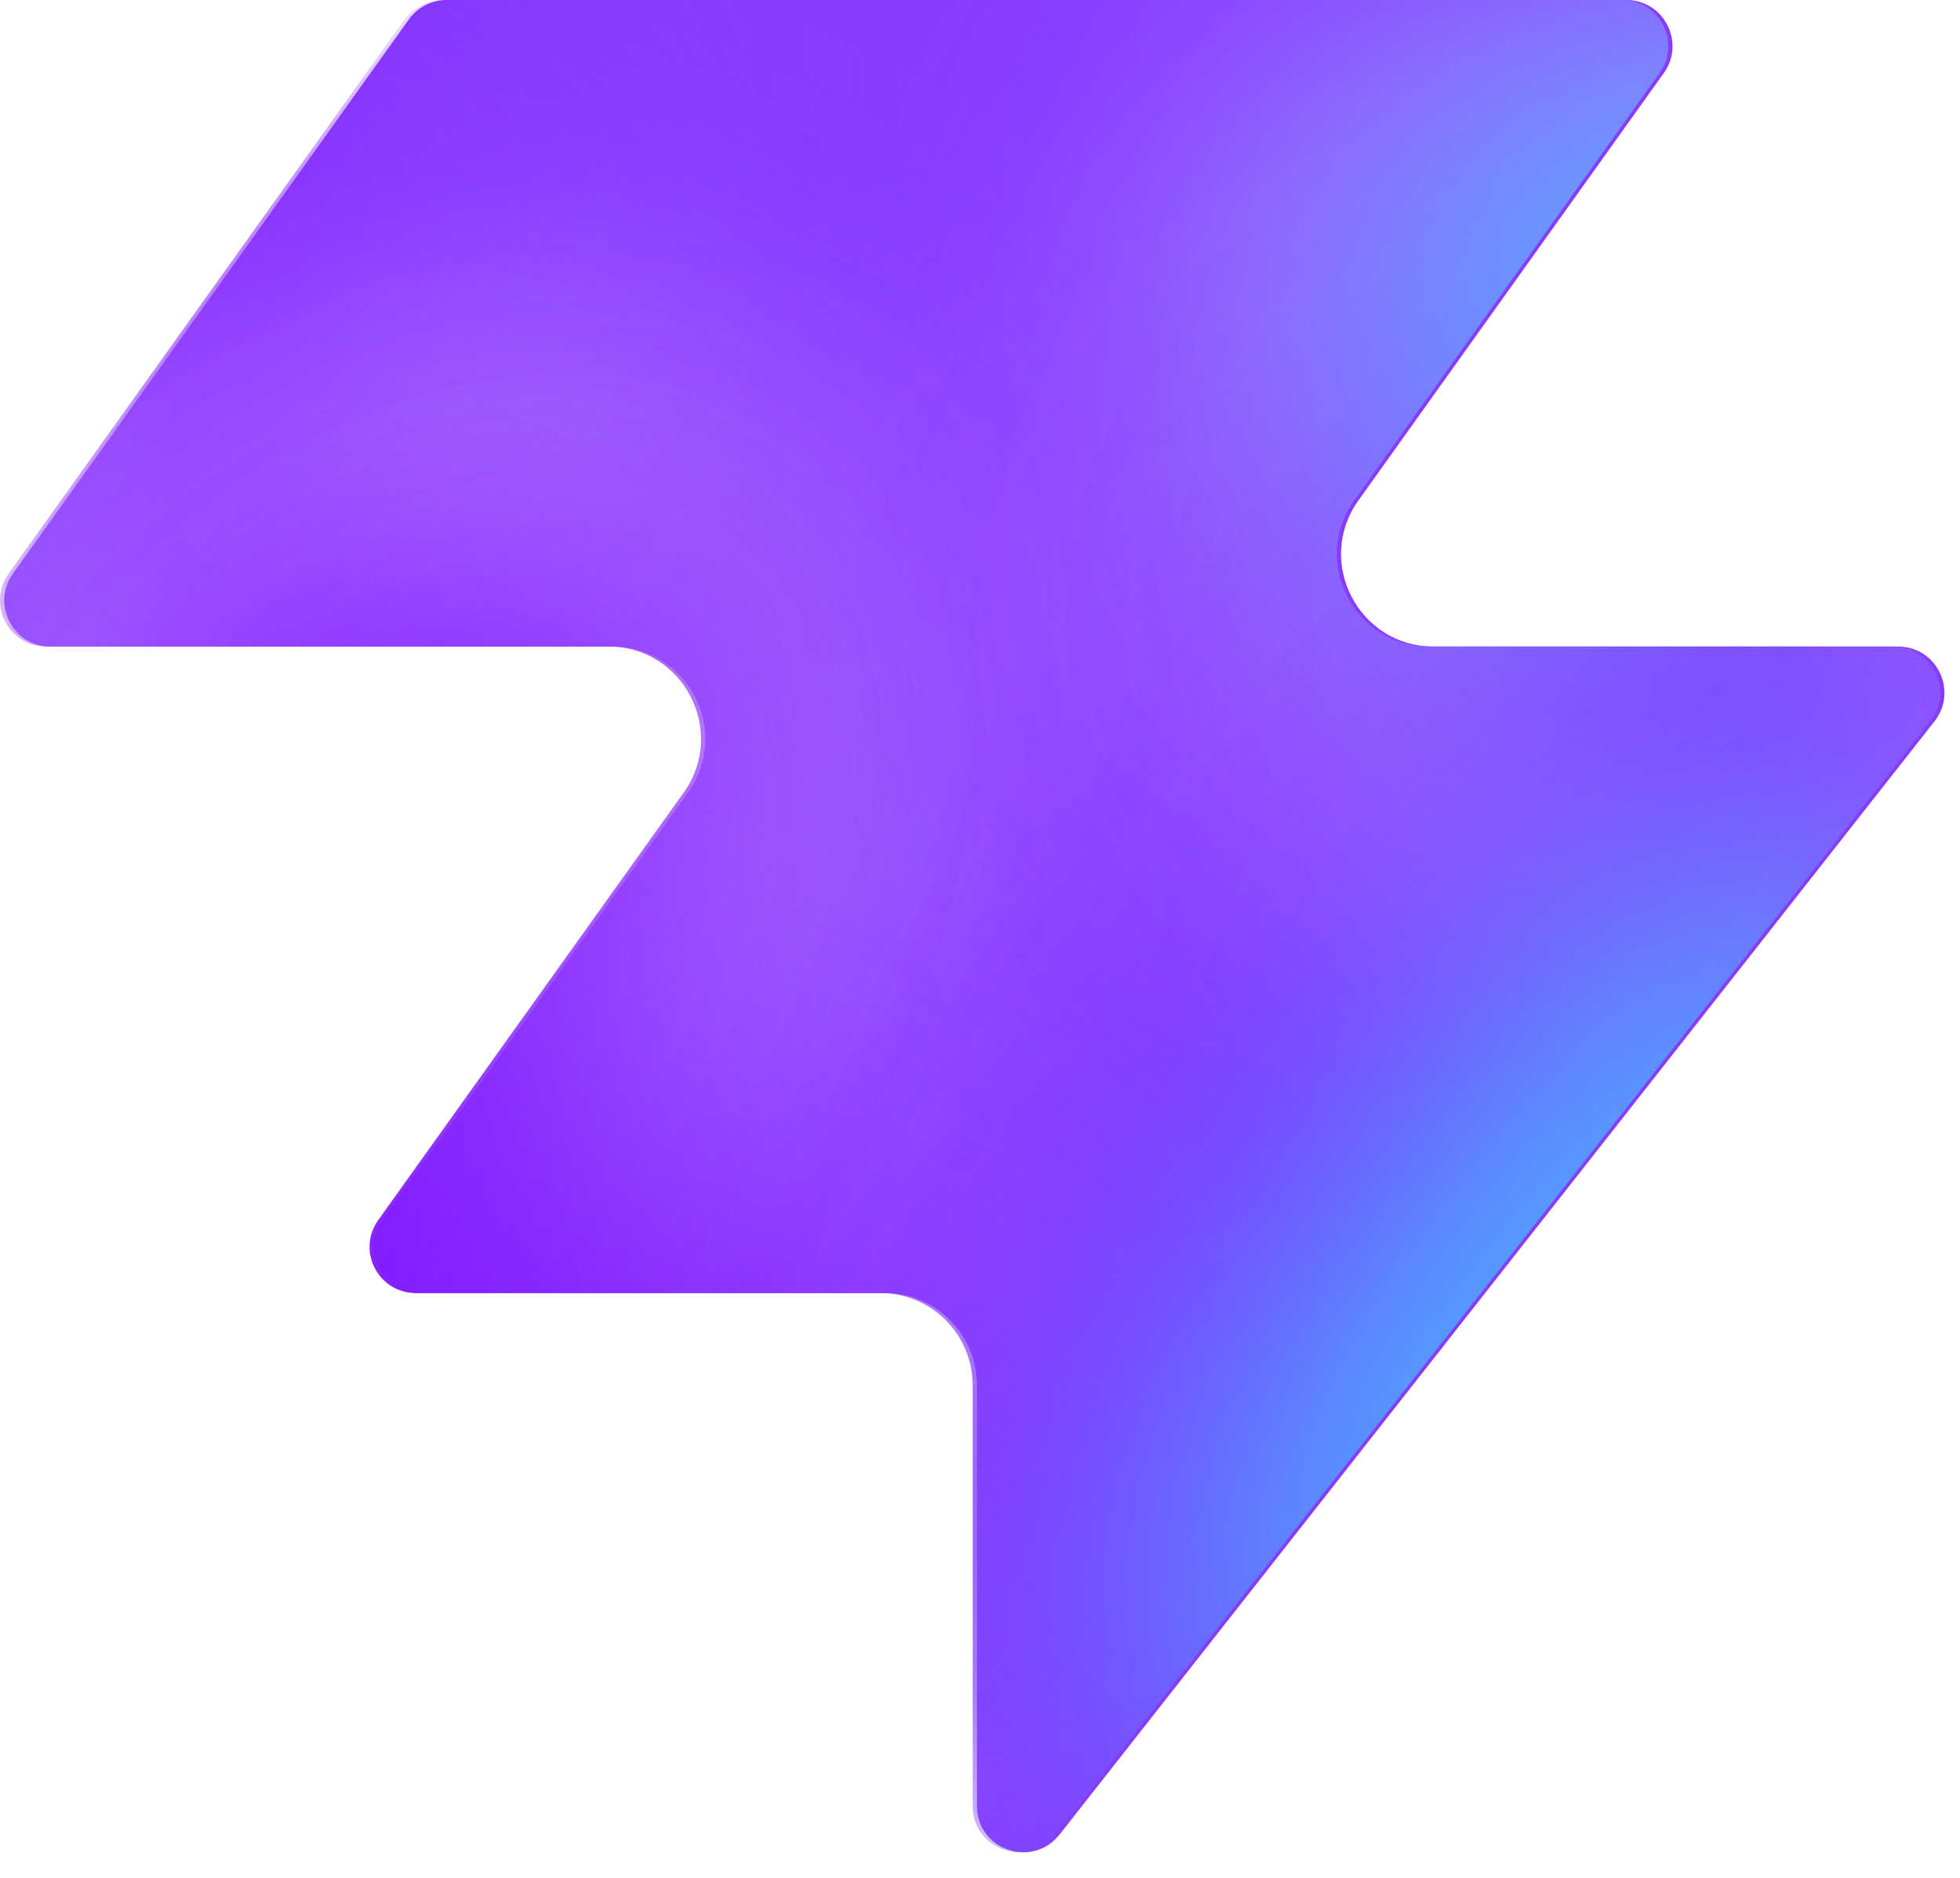
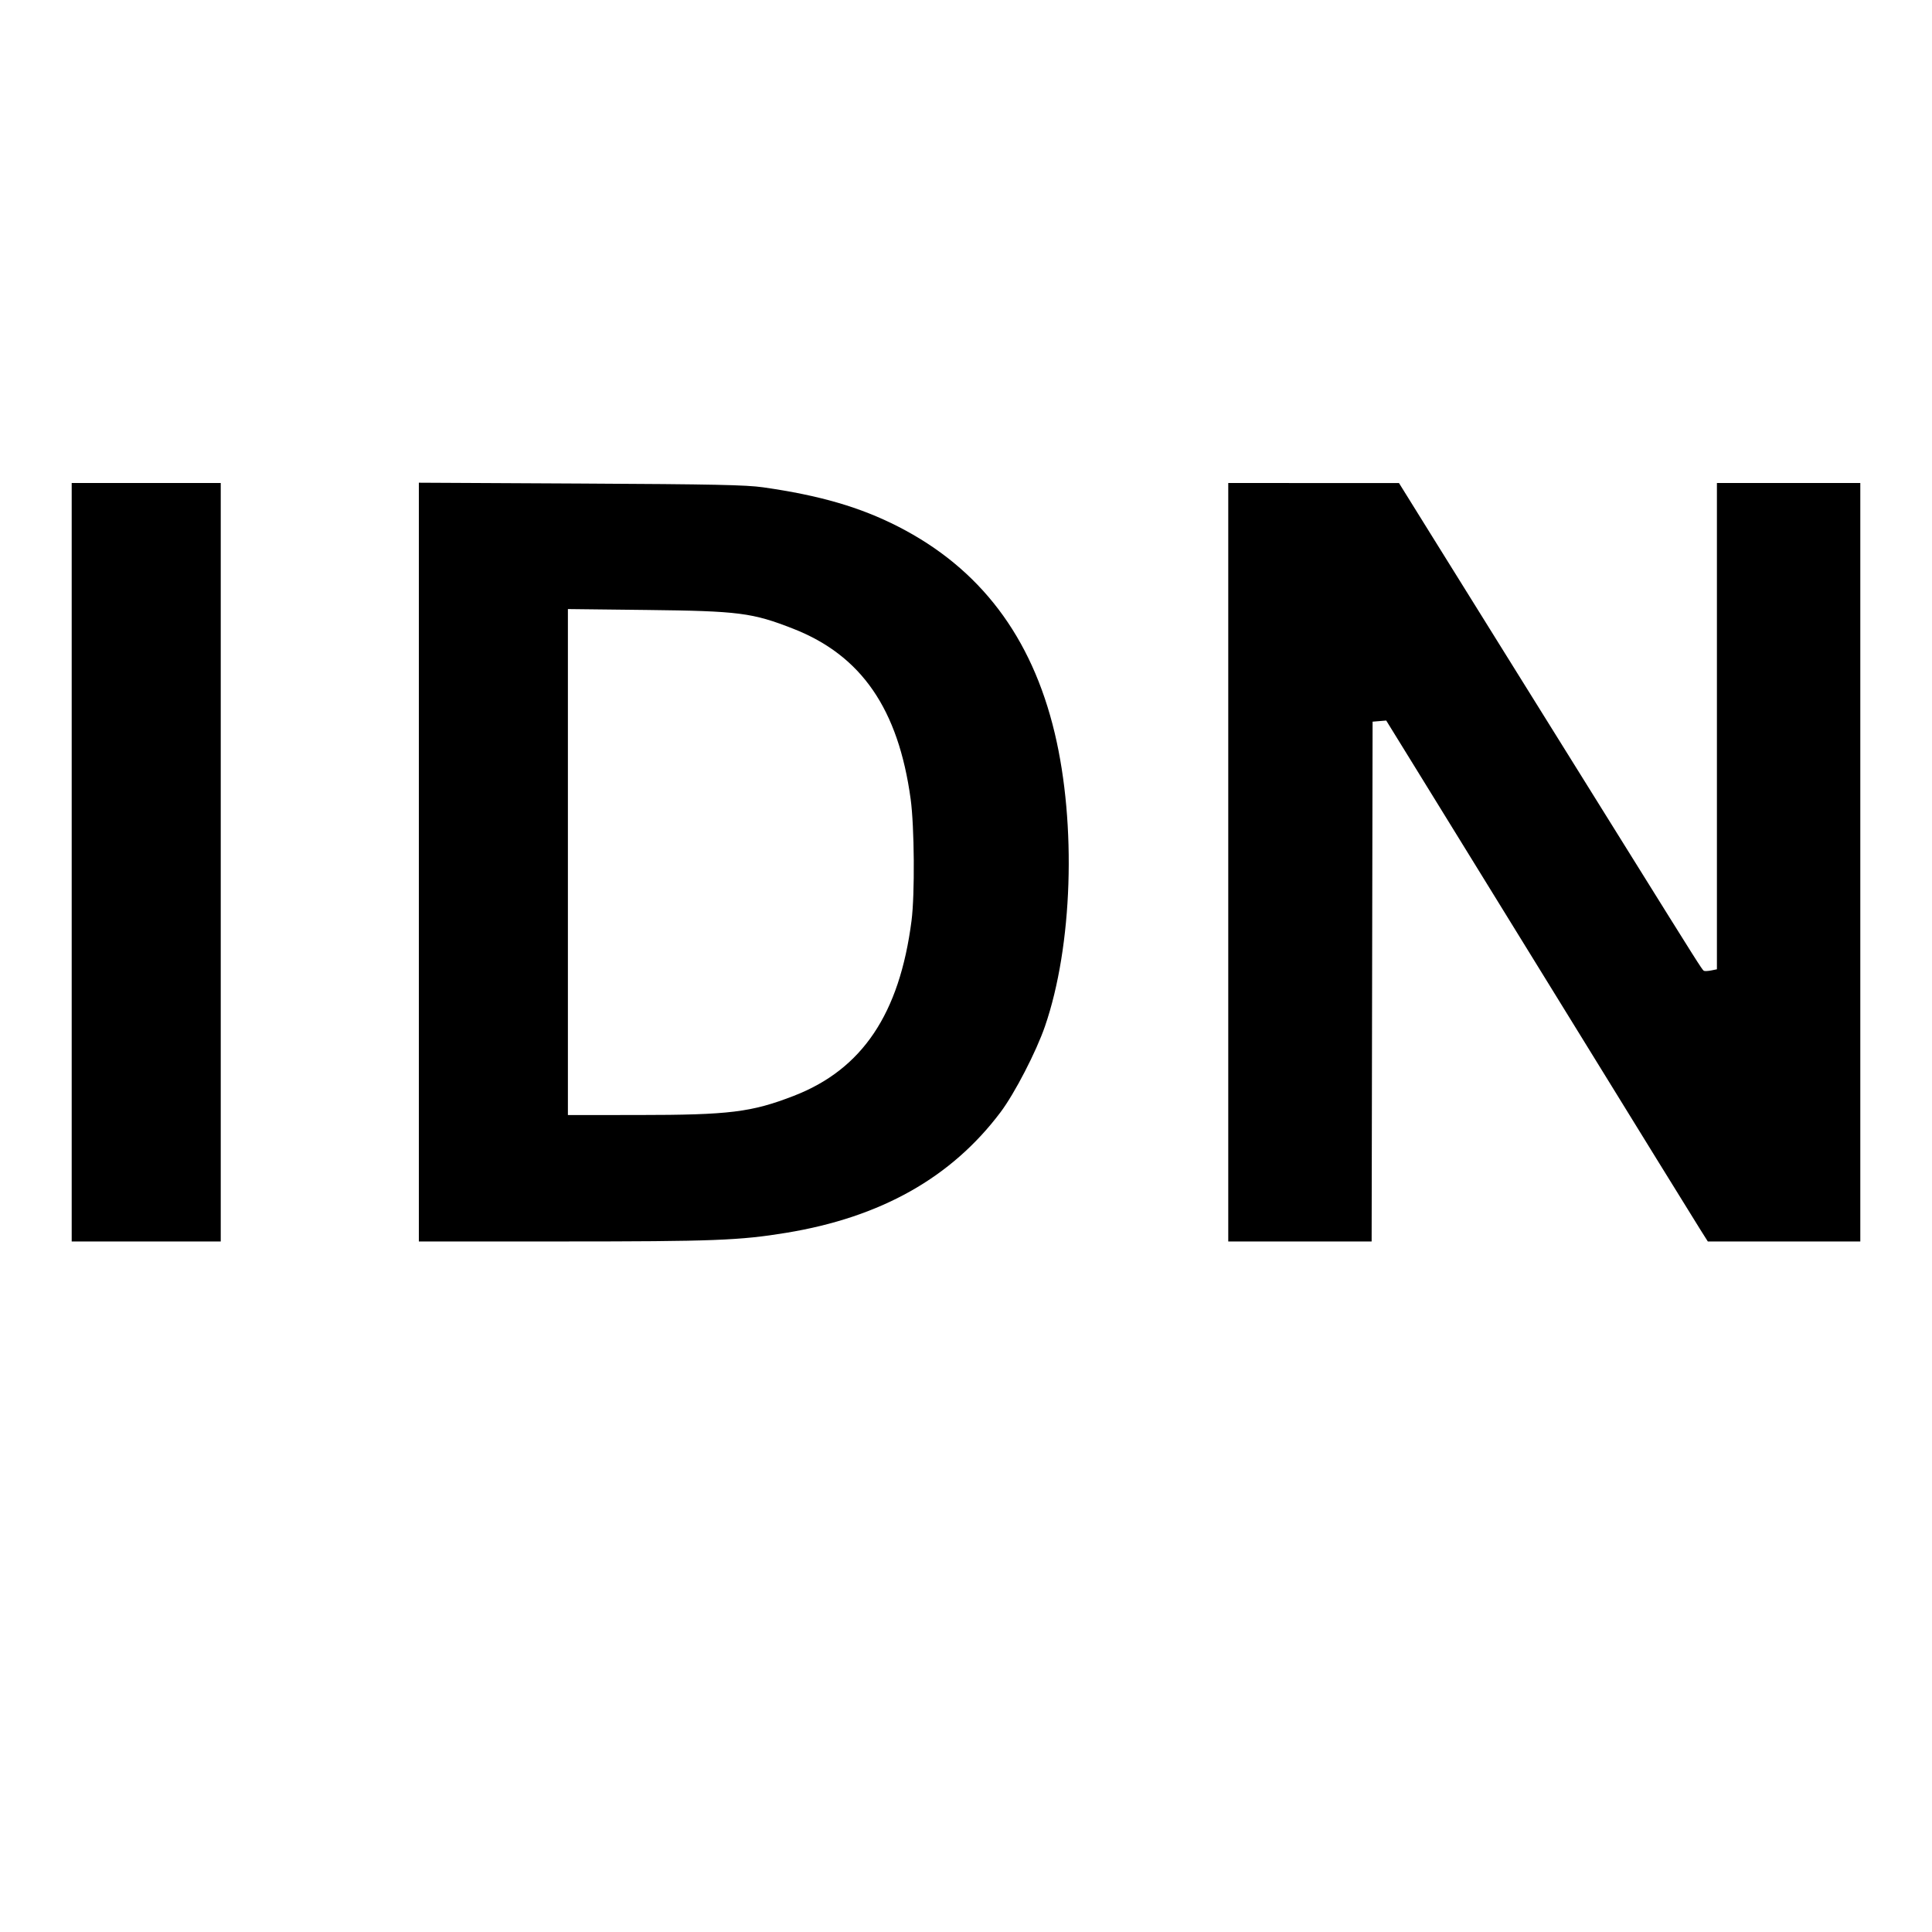
- <svg xmlns="http://www.w3.org/2000/svg" width="48" height="46" fill="none" viewBox="0 0 48 46">
-   <path fill="#863bff" d="M25.946 44.938c-.664.845-2.021.375-2.021-.698V33.937a2.26 2.26 0 0 0-2.262-2.262H10.287c-.92 0-1.456-1.04-.92-1.788l7.48-10.471c1.07-1.497 0-3.578-1.842-3.578H1.237c-.92 0-1.456-1.04-.92-1.788L10.013.474c.214-.297.556-.474.92-.474h28.894c.92 0 1.456 1.04.92 1.788l-7.48 10.471c-1.07 1.498 0 3.579 1.842 3.579h11.377c.943 0 1.473 1.088.89 1.83L25.947 44.94z" style="fill:#863bff;fill:color(display-p3 .525 .23 1);fill-opacity:1" />
-   <mask id="a" width="48" height="46" x="0" y="0" maskUnits="userSpaceOnUse" style="mask-type:alpha">
-     <path fill="#000" d="M25.842 44.938c-.664.844-2.021.375-2.021-.698V33.937a2.26 2.26 0 0 0-2.262-2.262H10.183c-.92 0-1.456-1.04-.92-1.788l7.48-10.471c1.07-1.498 0-3.579-1.842-3.579H1.133c-.92 0-1.456-1.04-.92-1.787L9.91.473c.214-.297.556-.474.92-.474h28.894c.92 0 1.456 1.04.92 1.788l-7.48 10.471c-1.07 1.498 0 3.578 1.842 3.578h11.377c.943 0 1.473 1.088.89 1.832L25.843 44.94z" style="fill:#000;fill-opacity:1" />
-   </mask>
-   <g mask="url(#a)">
-     <g filter="url(#b)">
-       <ellipse cx="5.508" cy="14.704" fill="#ede6ff" rx="5.508" ry="14.704" style="fill:#ede6ff;fill:color(display-p3 .927 .903 1);fill-opacity:1" transform="matrix(.00324 1 1 -.00324 -4.47 31.516)" />
-     </g>
-     <g filter="url(#c)">
-       <ellipse cx="10.399" cy="29.851" fill="#ede6ff" rx="10.399" ry="29.851" style="fill:#ede6ff;fill:color(display-p3 .927 .903 1);fill-opacity:1" transform="matrix(.00324 1 1 -.00324 -39.328 7.883)" />
-     </g>
-     <g filter="url(#d)">
-       <ellipse cx="5.508" cy="30.487" fill="#7e14ff" rx="5.508" ry="30.487" style="fill:#7e14ff;fill:color(display-p3 .492 .077 1);fill-opacity:1" transform="rotate(89.814 -25.913 -14.639)scale(1 -1)" />
-     </g>
-     <g filter="url(#e)">
-       <ellipse cx="5.508" cy="30.599" fill="#7e14ff" rx="5.508" ry="30.599" style="fill:#7e14ff;fill:color(display-p3 .492 .077 1);fill-opacity:1" transform="rotate(89.814 -32.644 -3.334)scale(1 -1)" />
-     </g>
-     <g filter="url(#f)">
-       <ellipse cx="5.508" cy="30.599" fill="#7e14ff" rx="5.508" ry="30.599" style="fill:#7e14ff;fill:color(display-p3 .492 .077 1);fill-opacity:1" transform="matrix(.00324 1 1 -.00324 -34.34 30.47)" />
-     </g>
-     <g filter="url(#g)">
-       <ellipse cx="14.072" cy="22.078" fill="#ede6ff" rx="14.072" ry="22.078" style="fill:#ede6ff;fill:color(display-p3 .927 .903 1);fill-opacity:1" transform="rotate(93.35 24.506 48.493)scale(-1 1)" />
-     </g>
-     <g filter="url(#h)">
-       <ellipse cx="3.47" cy="21.501" fill="#7e14ff" rx="3.47" ry="21.501" style="fill:#7e14ff;fill:color(display-p3 .492 .077 1);fill-opacity:1" transform="rotate(89.009 28.708 47.59)scale(-1 1)" />
-     </g>
-     <g filter="url(#i)">
-       <ellipse cx="3.47" cy="21.501" fill="#7e14ff" rx="3.47" ry="21.501" style="fill:#7e14ff;fill:color(display-p3 .492 .077 1);fill-opacity:1" transform="rotate(89.009 28.708 47.59)scale(-1 1)" />
-     </g>
-     <g filter="url(#j)">
-       <ellipse cx=".387" cy="8.972" fill="#7e14ff" rx="4.407" ry="29.108" style="fill:#7e14ff;fill:color(display-p3 .492 .077 1);fill-opacity:1" transform="rotate(39.51 .387 8.972)" />
-     </g>
-     <g filter="url(#k)">
-       <ellipse cx="47.523" cy="-6.092" fill="#7e14ff" rx="4.407" ry="29.108" style="fill:#7e14ff;fill:color(display-p3 .492 .077 1);fill-opacity:1" transform="rotate(37.892 47.523 -6.092)" />
-     </g>
-     <g filter="url(#l)">
-       <ellipse cx="41.412" cy="6.333" fill="#47bfff" rx="5.971" ry="9.665" style="fill:#47bfff;fill:color(display-p3 .28 .748 1);fill-opacity:1" transform="rotate(37.892 41.412 6.333)" />
-     </g>
-     <g filter="url(#m)">
-       <ellipse cx="-1.879" cy="38.332" fill="#7e14ff" rx="4.407" ry="29.108" style="fill:#7e14ff;fill:color(display-p3 .492 .077 1);fill-opacity:1" transform="rotate(37.892 -1.88 38.332)" />
-     </g>
-     <g filter="url(#n)">
-       <ellipse cx="-1.879" cy="38.332" fill="#7e14ff" rx="4.407" ry="29.108" style="fill:#7e14ff;fill:color(display-p3 .492 .077 1);fill-opacity:1" transform="rotate(37.892 -1.88 38.332)" />
-     </g>
-     <g filter="url(#o)">
-       <ellipse cx="35.651" cy="29.907" fill="#7e14ff" rx="4.407" ry="29.108" style="fill:#7e14ff;fill:color(display-p3 .492 .077 1);fill-opacity:1" transform="rotate(37.892 35.651 29.907)" />
-     </g>
-     <g filter="url(#p)">
-       <ellipse cx="38.418" cy="32.4" fill="#47bfff" rx="5.971" ry="15.297" style="fill:#47bfff;fill:color(display-p3 .28 .748 1);fill-opacity:1" transform="rotate(37.892 38.418 32.4)" />
-     </g>
-   </g>
-   <defs>
-     <filter id="b" width="60.045" height="41.654" x="-19.77" y="16.149" color-interpolation-filters="sRGB" filterUnits="userSpaceOnUse">
-       <feFlood flood-opacity="0" result="BackgroundImageFix" />
-       <feBlend in="SourceGraphic" in2="BackgroundImageFix" result="shape" />
-       <feGaussianBlur result="effect1_foregroundBlur_2002_17158" stdDeviation="7.659" />
-     </filter>
-     <filter id="c" width="90.34" height="51.437" x="-54.613" y="-7.533" color-interpolation-filters="sRGB" filterUnits="userSpaceOnUse">
-       <feFlood flood-opacity="0" result="BackgroundImageFix" />
-       <feBlend in="SourceGraphic" in2="BackgroundImageFix" result="shape" />
-       <feGaussianBlur result="effect1_foregroundBlur_2002_17158" stdDeviation="7.659" />
-     </filter>
-     <filter id="d" width="79.355" height="29.4" x="-49.64" y="2.03" color-interpolation-filters="sRGB" filterUnits="userSpaceOnUse">
-       <feFlood flood-opacity="0" result="BackgroundImageFix" />
-       <feBlend in="SourceGraphic" in2="BackgroundImageFix" result="shape" />
-       <feGaussianBlur result="effect1_foregroundBlur_2002_17158" stdDeviation="4.596" />
-     </filter>
-     <filter id="e" width="79.579" height="29.4" x="-45.045" y="20.029" color-interpolation-filters="sRGB" filterUnits="userSpaceOnUse">
-       <feFlood flood-opacity="0" result="BackgroundImageFix" />
-       <feBlend in="SourceGraphic" in2="BackgroundImageFix" result="shape" />
-       <feGaussianBlur result="effect1_foregroundBlur_2002_17158" stdDeviation="4.596" />
-     </filter>
-     <filter id="f" width="79.579" height="29.4" x="-43.513" y="21.178" color-interpolation-filters="sRGB" filterUnits="userSpaceOnUse">
-       <feFlood flood-opacity="0" result="BackgroundImageFix" />
-       <feBlend in="SourceGraphic" in2="BackgroundImageFix" result="shape" />
-       <feGaussianBlur result="effect1_foregroundBlur_2002_17158" stdDeviation="4.596" />
-     </filter>
-     <filter id="g" width="74.749" height="58.852" x="15.756" y="-17.901" color-interpolation-filters="sRGB" filterUnits="userSpaceOnUse">
-       <feFlood flood-opacity="0" result="BackgroundImageFix" />
-       <feBlend in="SourceGraphic" in2="BackgroundImageFix" result="shape" />
-       <feGaussianBlur result="effect1_foregroundBlur_2002_17158" stdDeviation="7.659" />
-     </filter>
-     <filter id="h" width="61.377" height="25.362" x="23.548" y="2.284" color-interpolation-filters="sRGB" filterUnits="userSpaceOnUse">
-       <feFlood flood-opacity="0" result="BackgroundImageFix" />
-       <feBlend in="SourceGraphic" in2="BackgroundImageFix" result="shape" />
-       <feGaussianBlur result="effect1_foregroundBlur_2002_17158" stdDeviation="4.596" />
-     </filter>
-     <filter id="i" width="61.377" height="25.362" x="23.548" y="2.284" color-interpolation-filters="sRGB" filterUnits="userSpaceOnUse">
-       <feFlood flood-opacity="0" result="BackgroundImageFix" />
-       <feBlend in="SourceGraphic" in2="BackgroundImageFix" result="shape" />
-       <feGaussianBlur result="effect1_foregroundBlur_2002_17158" stdDeviation="4.596" />
-     </filter>
-     <filter id="j" width="56.045" height="63.649" x="-27.636" y="-22.853" color-interpolation-filters="sRGB" filterUnits="userSpaceOnUse">
-       <feFlood flood-opacity="0" result="BackgroundImageFix" />
-       <feBlend in="SourceGraphic" in2="BackgroundImageFix" result="shape" />
-       <feGaussianBlur result="effect1_foregroundBlur_2002_17158" stdDeviation="4.596" />
-     </filter>
-     <filter id="k" width="54.814" height="64.646" x="20.116" y="-38.415" color-interpolation-filters="sRGB" filterUnits="userSpaceOnUse">
-       <feFlood flood-opacity="0" result="BackgroundImageFix" />
-       <feBlend in="SourceGraphic" in2="BackgroundImageFix" result="shape" />
-       <feGaussianBlur result="effect1_foregroundBlur_2002_17158" stdDeviation="4.596" />
-     </filter>
-     <filter id="l" width="33.541" height="35.313" x="24.641" y="-11.323" color-interpolation-filters="sRGB" filterUnits="userSpaceOnUse">
-       <feFlood flood-opacity="0" result="BackgroundImageFix" />
-       <feBlend in="SourceGraphic" in2="BackgroundImageFix" result="shape" />
-       <feGaussianBlur result="effect1_foregroundBlur_2002_17158" stdDeviation="4.596" />
-     </filter>
-     <filter id="m" width="54.814" height="64.646" x="-29.286" y="6.009" color-interpolation-filters="sRGB" filterUnits="userSpaceOnUse">
-       <feFlood flood-opacity="0" result="BackgroundImageFix" />
-       <feBlend in="SourceGraphic" in2="BackgroundImageFix" result="shape" />
-       <feGaussianBlur result="effect1_foregroundBlur_2002_17158" stdDeviation="4.596" />
-     </filter>
-     <filter id="n" width="54.814" height="64.646" x="-29.286" y="6.009" color-interpolation-filters="sRGB" filterUnits="userSpaceOnUse">
-       <feFlood flood-opacity="0" result="BackgroundImageFix" />
-       <feBlend in="SourceGraphic" in2="BackgroundImageFix" result="shape" />
-       <feGaussianBlur result="effect1_foregroundBlur_2002_17158" stdDeviation="4.596" />
-     </filter>
-     <filter id="o" width="54.814" height="64.646" x="8.244" y="-2.416" color-interpolation-filters="sRGB" filterUnits="userSpaceOnUse">
-       <feFlood flood-opacity="0" result="BackgroundImageFix" />
-       <feBlend in="SourceGraphic" in2="BackgroundImageFix" result="shape" />
-       <feGaussianBlur result="effect1_foregroundBlur_2002_17158" stdDeviation="4.596" />
-     </filter>
-     <filter id="p" width="39.409" height="43.623" x="18.713" y="10.588" color-interpolation-filters="sRGB" filterUnits="userSpaceOnUse">
-       <feFlood flood-opacity="0" result="BackgroundImageFix" />
-       <feBlend in="SourceGraphic" in2="BackgroundImageFix" result="shape" />
-       <feGaussianBlur result="effect1_foregroundBlur_2002_17158" stdDeviation="4.596" />
-     </filter>
-   </defs>
+ <svg xmlns="http://www.w3.org/2000/svg" width="100%" height="auto" viewBox="0 0 1024 1024" version="1.1">
+   <path d="M 38 457 L 38 658 77.500 658 L 117 658 117 457 L 117 256 77.500 256 L 38 256 38 457 M 222 456.922 L 222 658 297.693 658 C 377.963 658, 392.097 657.456, 416.719 653.417 C 466.881 645.188, 504.207 624.183, 530.299 589.500 C 537.795 579.536, 549.201 557.479, 553.869 543.921 C 568.476 501.496, 570.607 437.088, 559.010 388.500 C 546.806 337.367, 519.411 301.254, 476 279.076 C 455.866 268.790, 434.407 262.552, 404.500 258.293 C 395.426 257.001, 378.483 256.649, 307.750 256.285 L 222 255.845 222 456.922 M 651 457 L 651 658 688.996 658 L 726.993 658 727.246 520.250 L 727.500 382.500 731.112 382.198 L 734.725 381.896 750.038 406.698 C 758.460 420.339, 769.918 438.925, 775.500 448 C 781.082 457.075, 794.053 478.113, 804.325 494.750 C 828.198 533.420, 855.090 577.028, 878.324 614.750 C 888.403 631.113, 898.568 647.538, 900.914 651.250 L 905.179 658 945.590 658 L 986 658 986 457 L 986 256 948 256 L 910 256 910 384.875 L 910 513.750 906.897 514.371 C 905.191 514.712, 903.459 514.784, 903.049 514.531 C 902.160 513.981, 899.668 510.036, 862.273 450 C 846.343 424.425, 820.131 382.350, 804.024 356.500 C 787.918 330.650, 767.260 297.471, 758.120 282.769 L 741.500 256.038 696.250 256.019 L 651 256 651 457 M 301 456.908 L 301 591 338.250 590.980 C 386.641 590.955, 398.241 589.527, 420.720 580.827 C 457.016 566.780, 476.765 537.406, 483.130 488 C 484.921 474.099, 484.659 438.092, 482.661 423.500 C 476.127 375.787, 456.584 347.420, 420.500 333.274 C 398.793 324.764, 391.692 323.852, 342.750 323.293 L 301 322.815 301 456.908" stroke="none" fill="black" fill-rule="evenodd" />
</svg>
